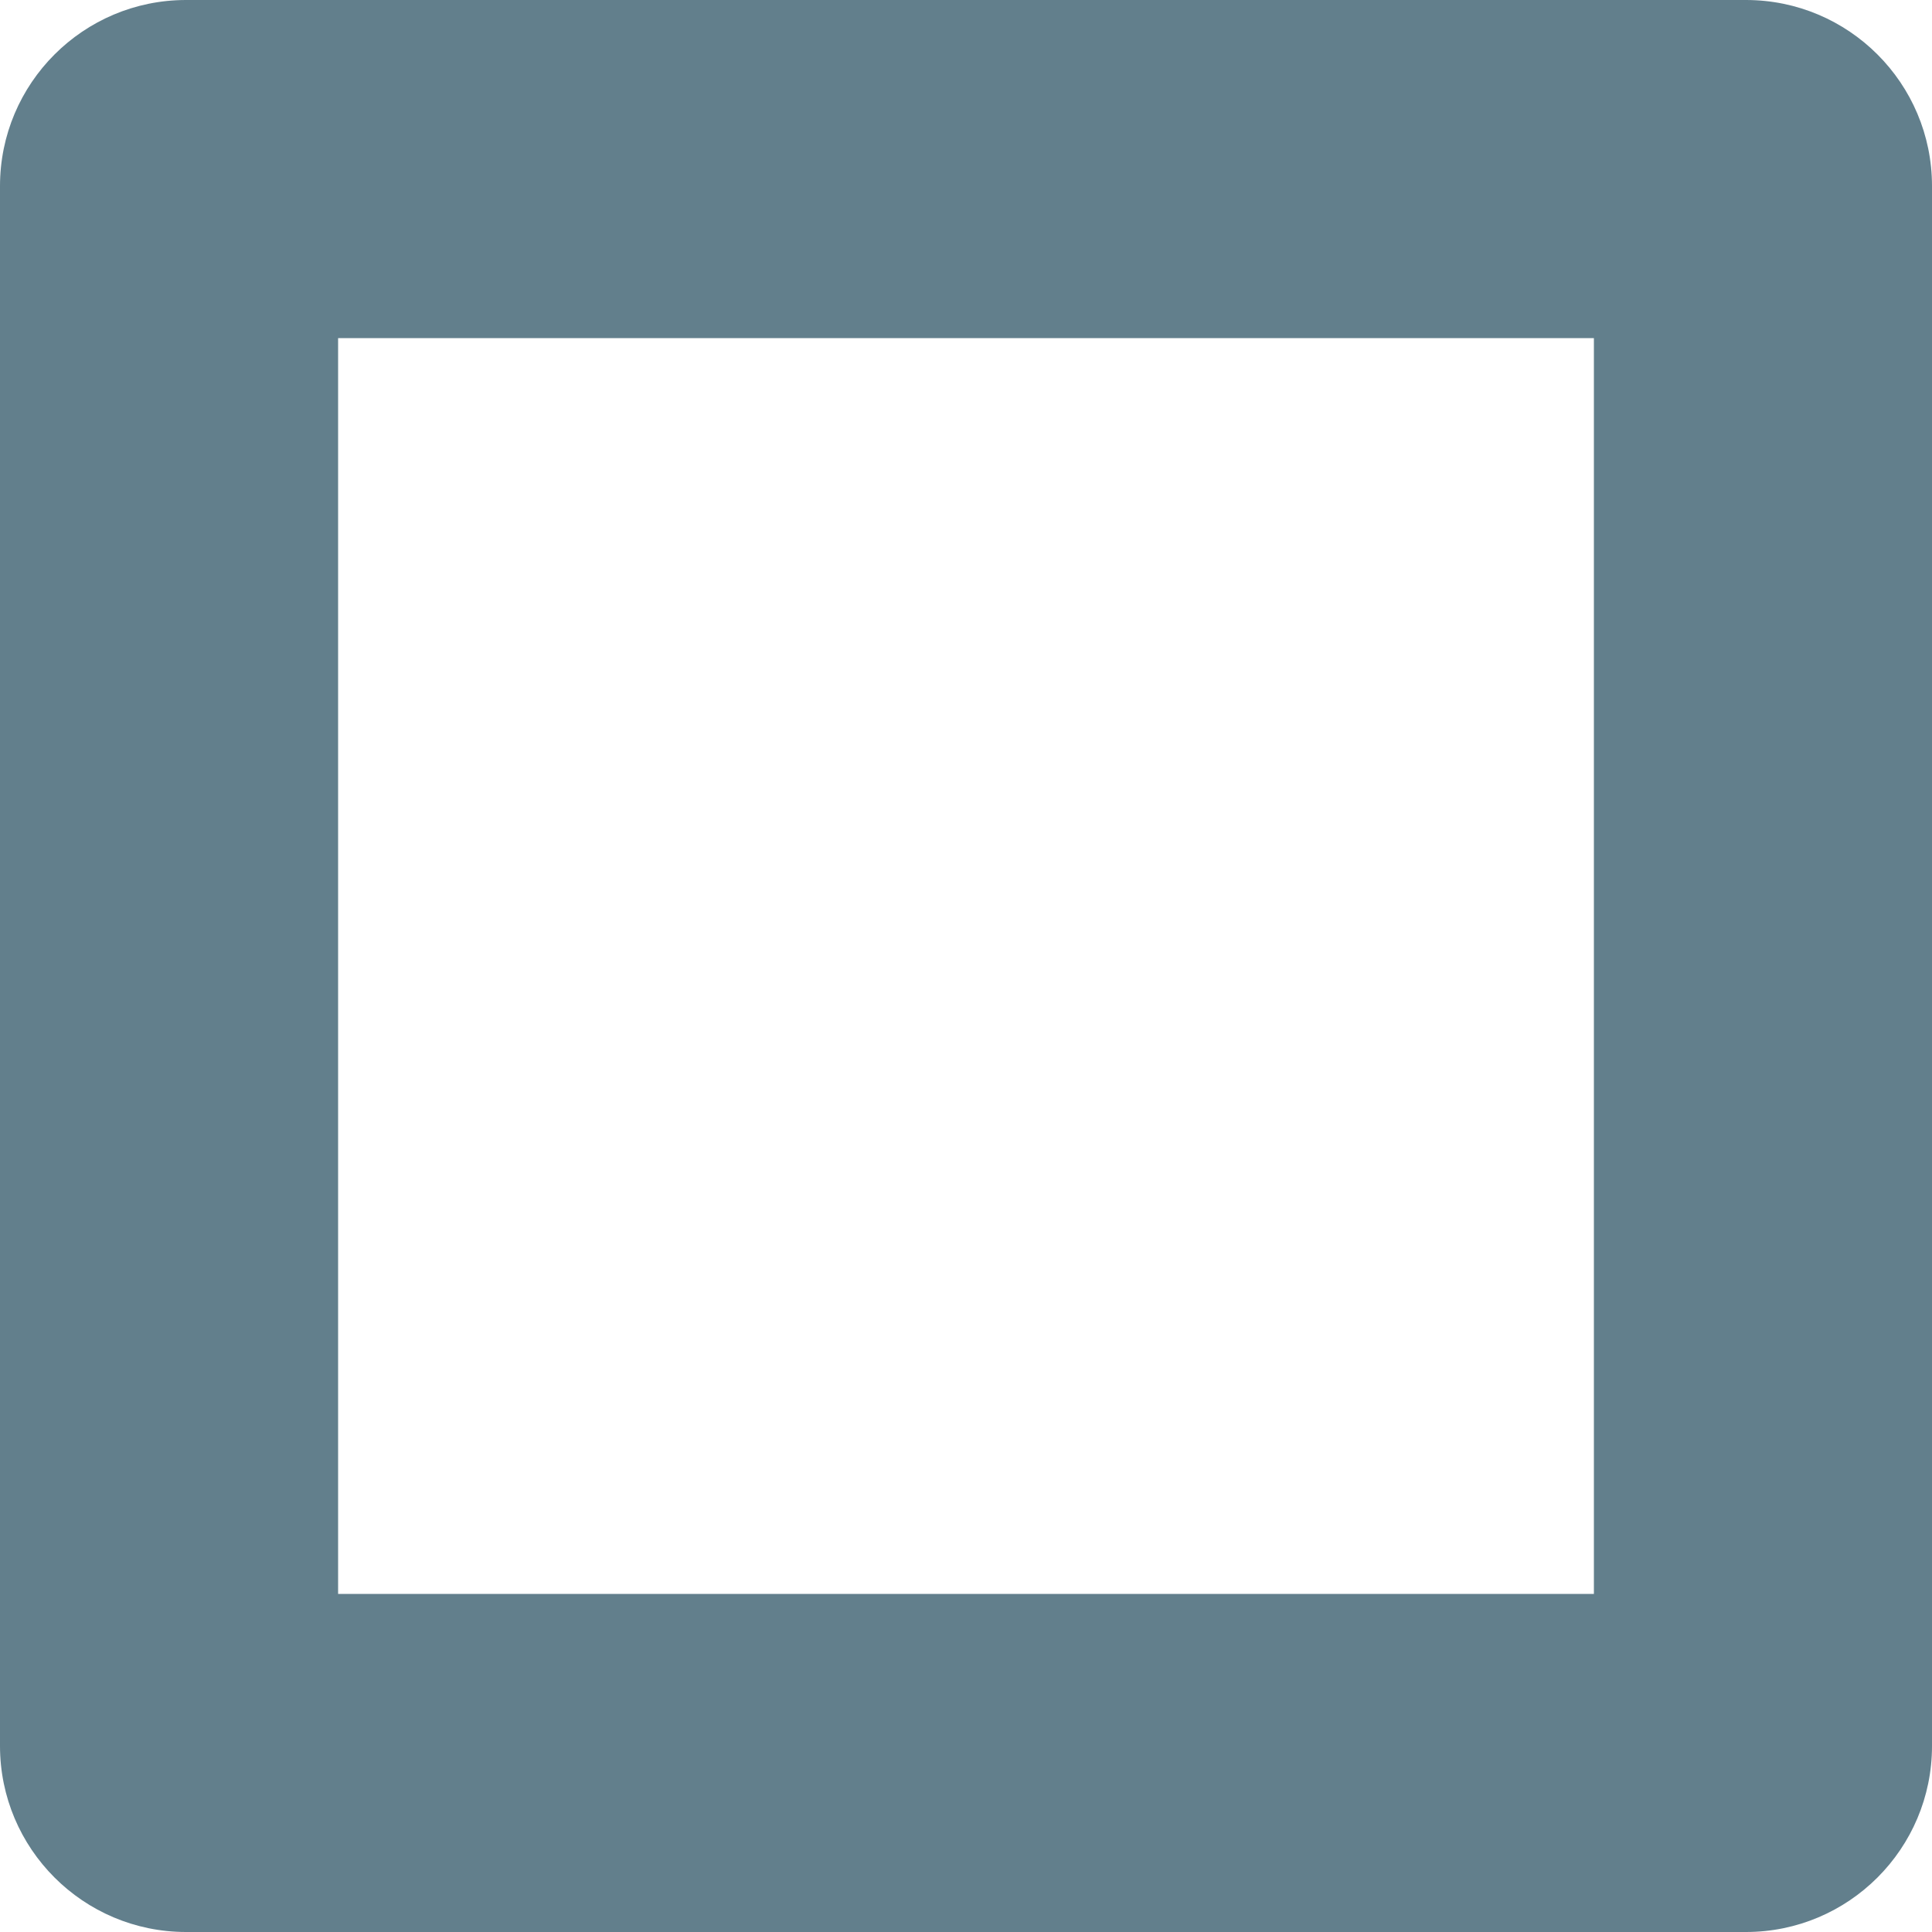
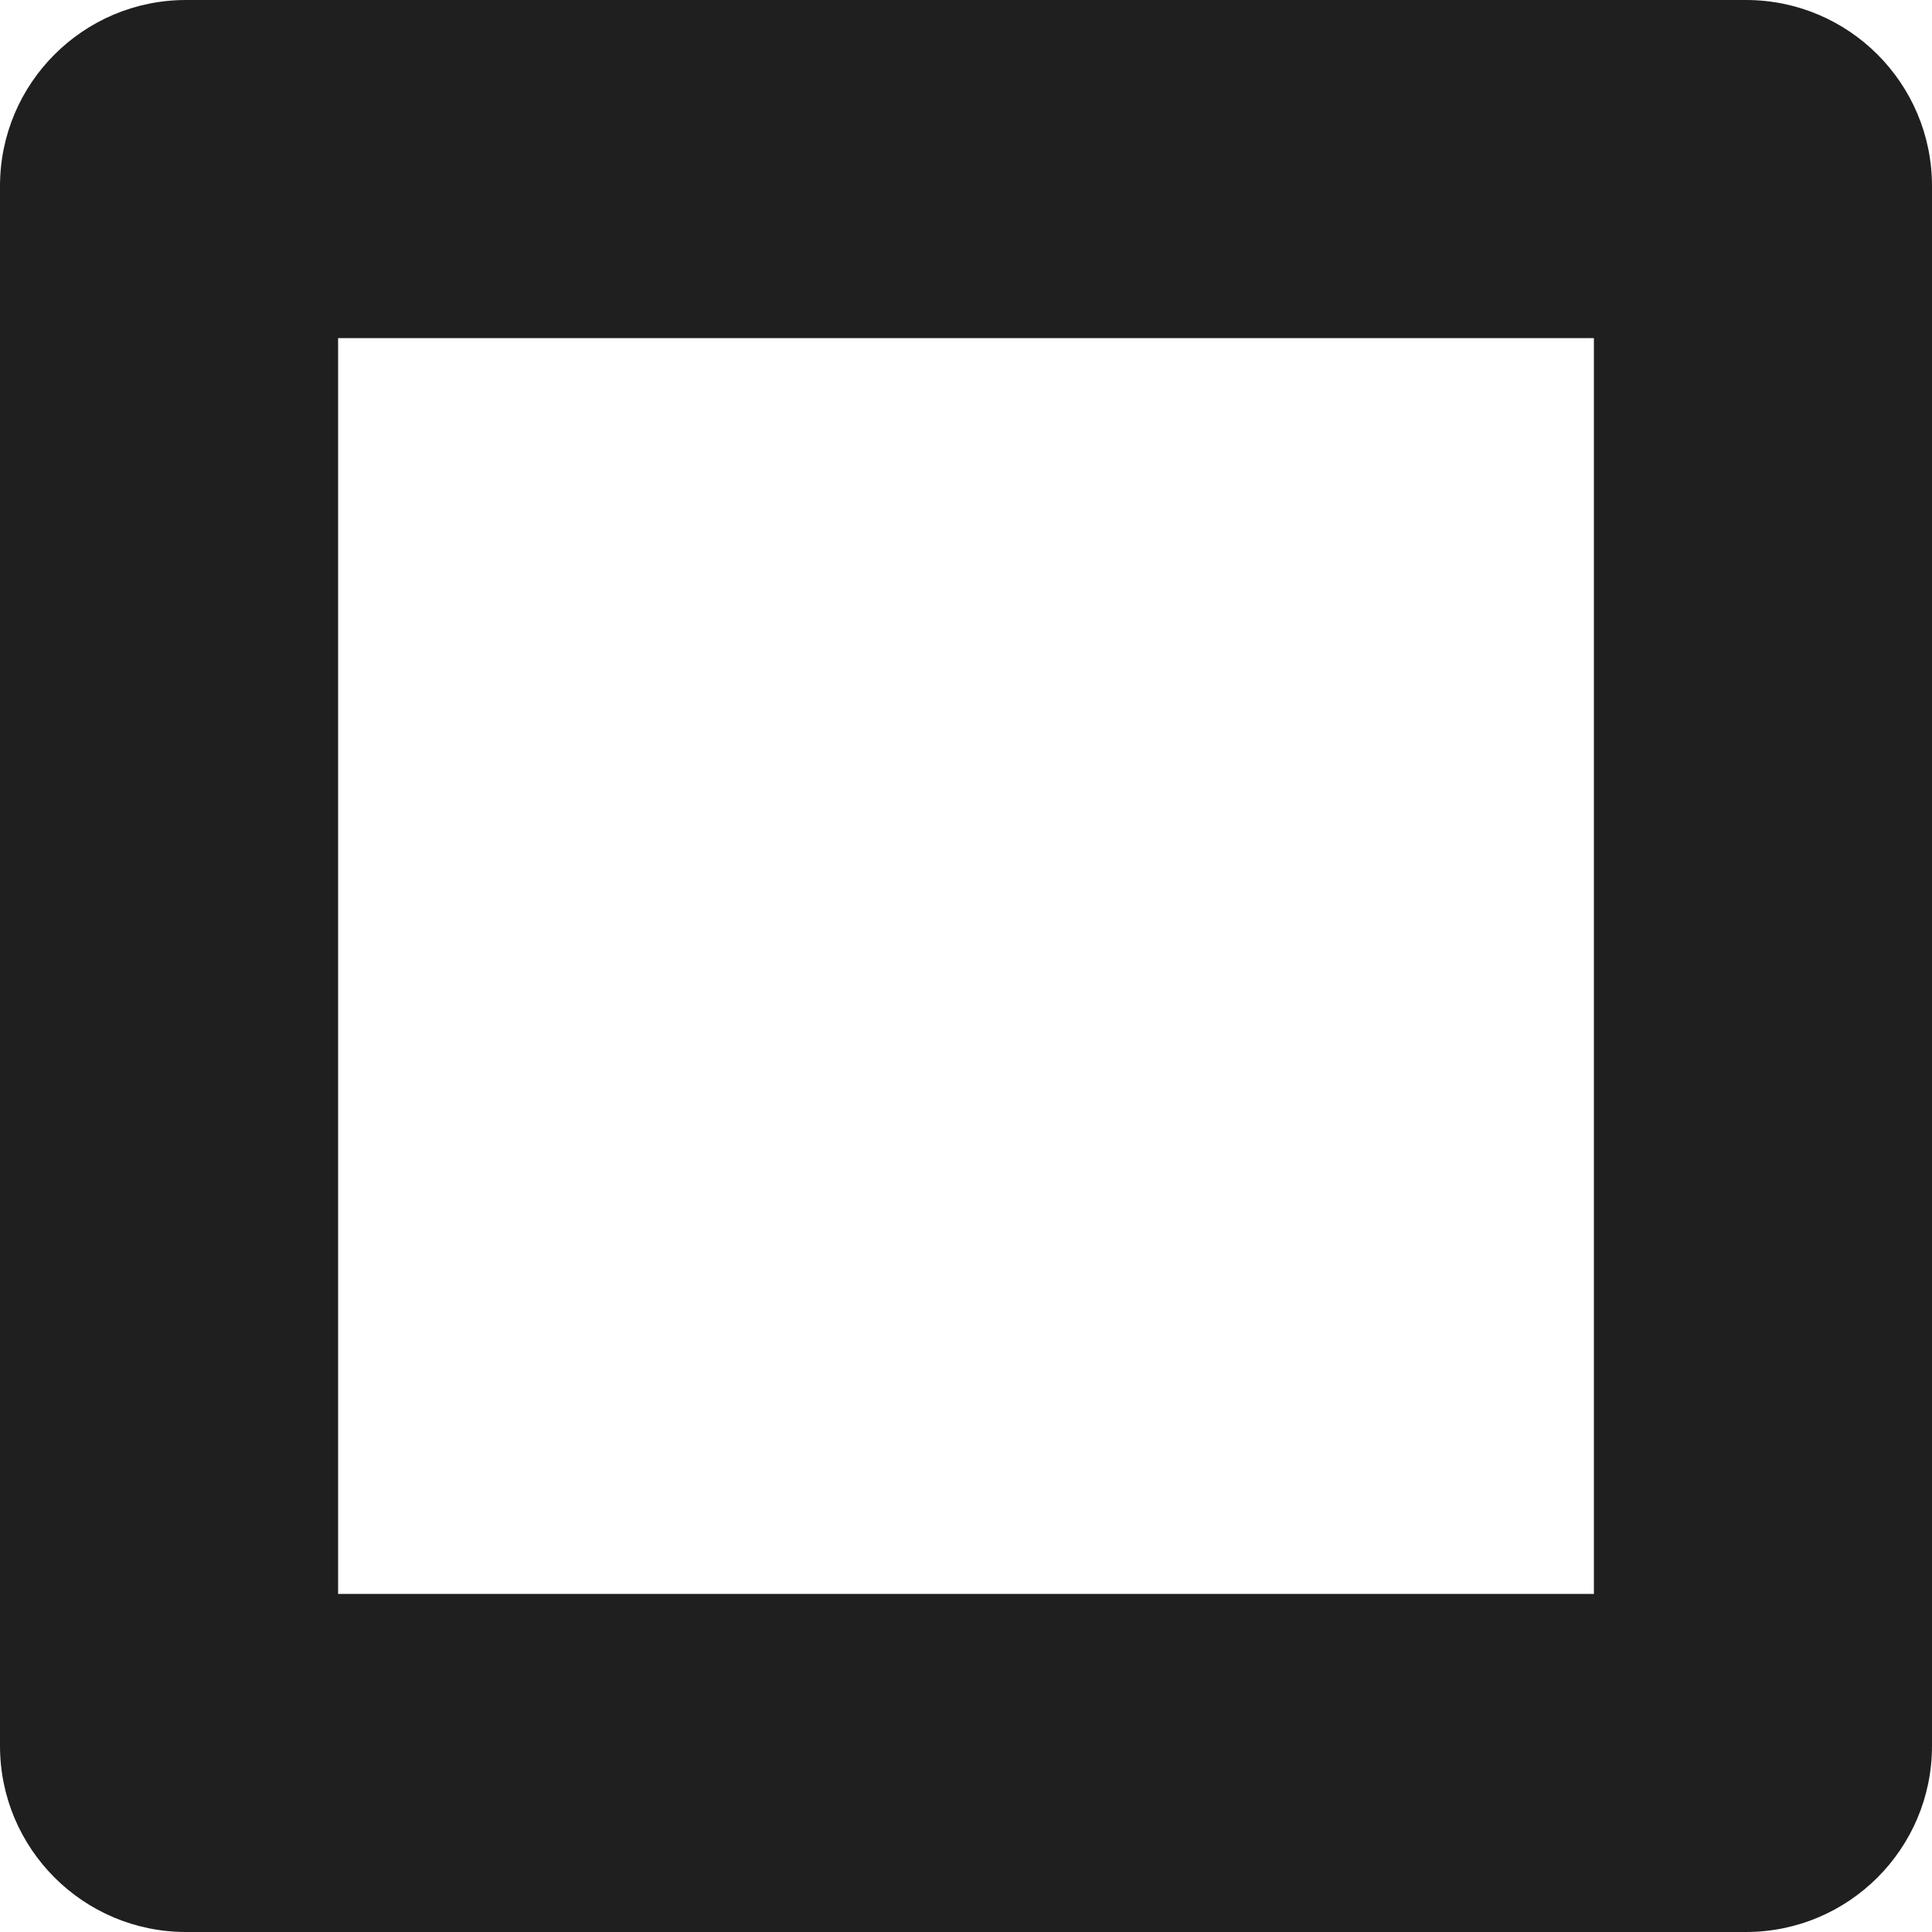
<svg xmlns="http://www.w3.org/2000/svg" version="1.1" x="0px" y="0px" viewBox="0 0 4000 4000" style="enable-background:new 0 0 4000 4000;" xml:space="preserve">
  <style type="text/css">
	.st0{display:none;}
	.st1{display:inline;fill:#E7ECED;}
- 	.st2{display:inline;fill:#627f8c;}
- 	.st3{display:inline;fill:#232d32;}
- 	.st4{display:inline;fill:#36454d;}
+ 	.st2{display:inline;fill:#1e1f1e;}
+ 	.st3{display:inline;fill:#fdfaed;}
+ 	.st4{display:inline;fill:#a19f97;}
	.st5{display:inline;fill:#366DB6;}
	.st6{display:inline;fill:#F6F6F6;}
	.st7{display:inline;}
- 	.st8{fill:#627f8c;}
+ 	.st8{fill:#1e1f1e;}
</style>
  <g id="Main" class="st0">
    <path class="st1" d="M1772.9,2255.66l-158.15,158.14l158.15,158.14c26.96,26.97,26.96,70.55,0,97.51   c-13.46,13.45-31.11,20.2-48.76,20.2c-17.66,0-35.32-6.75-48.76-20.2l-206.9-206.9c-26.97-26.96-26.97-70.55,0-97.51l206.9-206.9   c26.9-26.97,70.62-26.97,97.52,0C1799.86,2185.11,1799.86,2228.69,1772.9,2255.66z" />
    <path class="st1" d="M2135.23,2156.84l-137.93,482.75c-8.62,30.34-36.2,50.06-66.27,50.06c-6.28,0-12.62-0.89-18.97-2.61   c-36.62-10.49-57.86-48.69-47.38-85.24l137.93-482.76c10.48-36.62,48.61-57.59,85.24-47.45   C2124.46,2082.08,2145.71,2120.28,2135.23,2156.84z" />
    <path class="st1" d="M2531.51,2462.55l-206.9,206.9c-13.44,13.45-31.1,20.2-48.75,20.2c-17.66,0-35.32-6.75-48.76-20.2   c-26.97-26.97-26.97-70.55,0-97.51l158.14-158.14l-158.14-158.14c-26.97-26.97-26.97-70.56,0-97.52c26.9-26.97,70.61-26.97,97.51,0   l206.9,206.9C2558.48,2392.01,2558.48,2435.59,2531.51,2462.55z" />
    <path class="st1" d="M3152.2,2206.89c-70.9,0-135.45-45.17-155.45-113.17c-20.9-70.97-49.1-112.62-83.86-176.42   c-34-62.41-20.76-140.14,29.52-190.41l111.93-111.93l-255.59-255.58l-111.93,111.93c-50.27,50.27-128,63.51-190.41,29.51   c-63.8-34.76-105.45-62.97-176.41-83.86c-67.93-19.93-113.11-84.48-113.11-155.38v-158.14H1793.1v158.14   c0,70.9-45.17,135.44-113.17,155.44c-70.97,20.9-112.62,49.11-176.42,83.86c-62.41,34-140.14,20.76-190.41-29.51l-111.93-111.93   l-255.59,255.58l111.93,111.93c50.28,50.28,63.52,128,29.52,190.42c-34.76,63.79-62.97,105.44-83.86,176.41   c-19.93,67.93-84.48,113.1-155.38,113.1H689.65v413.8H847.8c70.89,0,135.44,45.17,155.44,113.17   c20.9,70.97,49.1,112.62,83.86,176.41c34,62.42,20.76,140.14-29.52,190.42l-111.93,111.93l255.59,255.58l111.93-111.93   c50.27-50.27,128-63.51,190.41-29.51c63.8,34.76,105.45,62.97,176.42,83.86c67.93,19.93,113.1,84.48,113.1,155.38v158.14h413.79   v-158.14c0-70.9,45.18-135.45,113.18-155.45c70.96-20.89,112.61-49.1,176.41-83.86c62.41-34,140.14-20.75,190.41,29.52   l111.93,111.93l255.59-255.59l-111.93-111.92c-50.27-50.28-63.52-128-29.52-190.42c34.76-63.8,62.97-105.44,83.86-176.41   c19.93-67.93,84.49-113.1,155.38-113.1h158.14v-413.8H3152.2z M2000,3172.41c-418.98,0-758.62-339.64-758.62-758.61   c0-418.98,339.64-758.62,758.62-758.62c418.97,0,758.61,339.64,758.61,758.62C2758.61,2832.77,2418.97,3172.41,2000,3172.41z" />
    <path class="st2" d="M3999.99,653.61v173.98H0v2931.02C0,3891.93,108.07,4000,241.38,4000h3517.23   c133.31,0,241.38-108.07,241.39-241.39V655.17C4000,654.65,4000,654.13,3999.99,653.61z M3310.34,2620.69H3152.2   c-70.89,0-135.45,45.17-155.38,113.1c-20.89,70.97-49.1,112.61-83.86,176.41c-34,62.42-20.75,140.14,29.52,190.42l111.93,111.92   l-255.59,255.59l-111.93-111.93c-50.27-50.27-128-63.52-190.41-29.52c-63.8,34.76-105.45,62.97-176.41,83.86   c-68,20-113.18,84.55-113.18,155.45v158.14H1793.1v-158.14c0-70.9-45.17-135.45-113.1-155.38   c-70.97-20.89-112.62-49.1-176.42-83.86c-62.41-34-140.14-20.76-190.41,29.51l-111.93,111.93l-255.59-255.58l111.93-111.93   c50.28-50.28,63.52-128,29.52-190.42c-34.76-63.79-62.96-105.44-83.86-176.41c-20-68-84.55-113.17-155.44-113.17H689.65v-413.8   h158.14c70.9,0,135.45-45.17,155.38-113.1c20.89-70.97,49.1-112.62,83.86-176.41c34-62.42,20.76-140.14-29.52-190.42   l-111.93-111.93l255.59-255.58l111.93,111.93c50.27,50.27,128,63.51,190.41,29.51c63.8-34.75,105.45-62.96,176.42-83.86   c68-20,113.17-84.54,113.17-155.44v-158.14h413.79v158.14c0,70.9,45.18,135.45,113.11,155.38c70.96,20.89,112.61,49.1,176.41,83.86   c62.41,34,140.14,20.76,190.41-29.51l111.93-111.93l255.59,255.58l-111.93,111.93c-50.28,50.27-63.52,128-29.52,190.41   c34.76,63.8,62.96,105.45,83.86,176.42c20,68,84.55,113.17,155.45,113.17h158.14V2620.69z" />
    <path class="st3" d="M3758.62,0H241.38C108.07,0,0,108.07,0,241.39v586.2h3999.99v-586.2C3999.99,108.07,3891.92,0,3758.62,0z    M551.72,551.72H275.86V275.86h275.86V551.72z M1103.44,551.72H827.58V275.86h275.86V551.72z M1655.17,551.72h-275.86V275.86   h275.86V551.72z" />
    <rect x="275.86" y="275.86" class="st4" width="275.86" height="275.86" />
    <rect x="827.58" y="275.86" class="st4" width="275.86" height="275.86" />
    <rect x="1379.31" y="275.86" class="st4" width="275.86" height="275.86" />
    <path class="st5" d="M1772.9,2255.66l-158.15,158.14l158.15,158.14c26.96,26.97,26.96,70.55,0,97.51   c-13.46,13.45-31.11,20.2-48.76,20.2c-17.66,0-35.32-6.75-48.76-20.2l-206.9-206.9c-26.97-26.96-26.97-70.55,0-97.51l206.9-206.9   c26.9-26.97,70.62-26.97,97.52,0C1799.86,2185.11,1799.86,2228.69,1772.9,2255.66z" />
    <path class="st5" d="M2135.23,2156.84l-137.93,482.75c-8.62,30.34-36.2,50.06-66.27,50.06c-6.28,0-12.62-0.89-18.97-2.61   c-36.62-10.49-57.86-48.69-47.38-85.24l137.93-482.76c10.48-36.62,48.61-57.59,85.24-47.45   C2124.46,2082.08,2145.71,2120.28,2135.23,2156.84z" />
    <path class="st5" d="M2531.51,2365.04c26.97,26.97,26.97,70.55,0,97.51l-206.9,206.9c-13.44,13.45-31.1,20.2-48.75,20.2   c-17.66,0-35.32-6.75-48.76-20.2c-26.97-26.97-26.97-70.55,0-97.51l158.14-158.14l-158.14-158.14c-26.97-26.97-26.97-70.56,0-97.52   c26.9-26.97,70.61-26.97,97.51,0L2531.51,2365.04z" />
    <path class="st6" d="M3152.2,2206.89c-70.9,0-135.45-45.17-155.45-113.17c-20.9-70.97-49.1-112.62-83.86-176.42   c-34-62.41-20.76-140.14,29.52-190.41l111.93-111.93l-255.59-255.58l-111.93,111.93c-50.27,50.27-128,63.51-190.41,29.51   c-63.8-34.76-105.45-62.97-176.41-83.86c-67.93-19.93-113.11-84.48-113.11-155.38v-158.14H1793.1v158.14   c0,70.9-45.17,135.44-113.17,155.44c-70.97,20.9-112.62,49.11-176.42,83.86c-62.41,34-140.14,20.76-190.41-29.51l-111.93-111.93   l-255.59,255.58l111.93,111.93c50.28,50.28,63.52,128,29.52,190.42c-34.76,63.79-62.97,105.44-83.86,176.41   c-19.93,67.93-84.48,113.1-155.38,113.1H689.65v413.8H847.8c70.89,0,135.44,45.17,155.44,113.17   c20.9,70.97,49.1,112.62,83.86,176.41c34,62.42,20.76,140.14-29.52,190.42l-111.93,111.93l255.59,255.58l111.93-111.93   c50.27-50.27,128-63.51,190.41-29.51c63.8,34.76,105.45,62.97,176.42,83.86c67.93,19.93,113.1,84.48,113.1,155.38v158.14h413.79   v-158.14c0-70.9,45.18-135.45,113.18-155.45c70.96-20.89,112.61-49.1,176.41-83.86c62.41-34,140.14-20.75,190.41,29.52   l111.93,111.93l255.59-255.59l-111.93-111.92c-50.27-50.28-63.52-128-29.52-190.42c34.76-63.8,62.97-105.44,83.86-176.41   c19.93-67.93,84.49-113.1,155.38-113.1h158.14v-413.8H3152.2z M2000,3172.41c-418.98,0-758.62-339.64-758.62-758.61   c0-418.98,339.64-758.62,758.62-758.62c418.97,0,758.61,339.64,758.61,758.62C2758.61,2832.77,2418.97,3172.41,2000,3172.41z" />
    <path class="st3" d="M2000,1655.18c-418.98,0-758.62,339.64-758.62,758.62c0,418.97,339.64,758.61,758.62,758.61   c418.97,0,758.61-339.64,758.61-758.61C2758.61,1994.82,2418.97,1655.18,2000,1655.18z M1772.9,2571.94   c26.96,26.97,26.96,70.55,0,97.51c-13.46,13.45-31.11,20.2-48.76,20.2c-17.66,0-35.32-6.75-48.76-20.2l-206.9-206.9   c-26.97-26.96-26.97-70.55,0-97.51l206.9-206.9c26.9-26.97,70.62-26.97,97.52,0c26.96,26.97,26.96,70.55,0,97.52l-158.15,158.14   L1772.9,2571.94z M2135.23,2156.84l-137.93,482.75c-8.62,30.34-36.2,50.06-66.27,50.06c-6.28,0-12.62-0.89-18.97-2.61   c-36.62-10.49-57.86-48.69-47.38-85.24l137.93-482.76c10.48-36.62,48.61-57.59,85.24-47.45   C2124.46,2082.08,2145.71,2120.28,2135.23,2156.84z M2531.51,2462.55l-206.9,206.9c-13.44,13.45-31.1,20.2-48.75,20.2   c-17.66,0-35.32-6.75-48.76-20.2c-26.97-26.97-26.97-70.55,0-97.51l158.14-158.14l-158.14-158.14c-26.97-26.97-26.97-70.56,0-97.52   c26.9-26.97,70.61-26.97,97.51,0l206.9,206.9C2558.48,2392.01,2558.48,2435.59,2531.51,2462.55z" />
    <path class="st4" d="M1772.9,2255.66l-158.15,158.14l158.15,158.14c26.96,26.97,26.96,70.55,0,97.51   c-13.46,13.45-31.11,20.2-48.76,20.2c-17.66,0-35.32-6.75-48.76-20.2l-206.9-206.9c-26.97-26.96-26.97-70.55,0-97.51l206.9-206.9   c26.9-26.97,70.62-26.97,97.52,0C1799.86,2185.11,1799.86,2228.69,1772.9,2255.66z" />
    <path class="st4" d="M2135.23,2156.84l-137.93,482.75c-8.62,30.34-36.2,50.06-66.27,50.06c-6.28,0-12.62-0.89-18.97-2.61   c-36.62-10.49-57.86-48.69-47.38-85.24l137.93-482.76c10.48-36.62,48.61-57.59,85.24-47.45   C2124.46,2082.08,2145.71,2120.28,2135.23,2156.84z" />
    <path class="st4" d="M2531.51,2462.55l-206.9,206.9c-13.44,13.45-31.1,20.2-48.75,20.2c-17.66,0-35.32-6.75-48.76-20.2   c-26.97-26.97-26.97-70.55,0-97.51l158.14-158.14l-158.14-158.14c-26.97-26.97-26.97-70.56,0-97.52c26.9-26.97,70.61-26.97,97.51,0   l206.9,206.9C2558.48,2392.01,2558.48,2435.59,2531.51,2462.55z" />
  </g>
  <g id="Quitter" class="st0">
    <g class="st7">
      <path class="st8" d="M3887.46,1174.77c70.65-66,111.26-158.28,112.52-254.96c1.01-96.8-37.84-189.83-107.11-257.47l-480.5-469.81    c-67.26-65.75-157.9-102.08-252.19-100.95c-94.04,1.13-183.67,39.48-249.17,106.86l-904.79,927.42l-892.1-929.31    c-70.28-73.29-166.58-115.54-268.03-117.55c-101.45-2.14-199.64,36.33-272.68,106.61l-464.53,446.3    C38.97,698.92-0.25,791.45,0,888.38c0.25,96.8,39.98,189.21,110.13,255.96l973.81,926.29l-862.18,883.55    c-131.5,134.64-134.64,348.74-7.29,487.66l335.67,364.71c63.99,69.9,153.12,110.76,247.67,114.28    c94.41,3.52,186.44-30.68,255.46-95.42l945.65-884.43l922.65,877.51c68.52,65.25,159.91,100.2,254.45,97.05    c94.54-2.64,183.93-43.25,248.8-112.52l338.31-361.69c128.48-137.91,127.48-352.01-2.89-487.79l-839.8-875.5L3887.46,1174.77z" />
    </g>
  </g>
  <g id="Reduire" class="st0">
    <path class="st2" d="M0,2284.82v-569.64c0-212.78,172.49-385.26,385.26-385.26h3229.47c212.78,0,385.26,172.49,385.26,385.26   v569.64c0,212.78-172.49,385.26-385.26,385.26H385.26C172.49,2670.08,0,2497.59,0,2284.82z" />
  </g>
  <g id="Agrandir">
    <g>
      <path class="st8" d="M3300,700v2600H700V700H3300 M3614.73,0H385.27C172.49,0,0,172.49,0,385.27v3229.47    C0,3827.51,172.49,4000,385.27,4000h3229.47c212.78,0,385.27-172.49,385.27-385.27V385.27C4000,172.49,3827.51,0,3614.73,0    L3614.73,0z" />
    </g>
  </g>
</svg>
